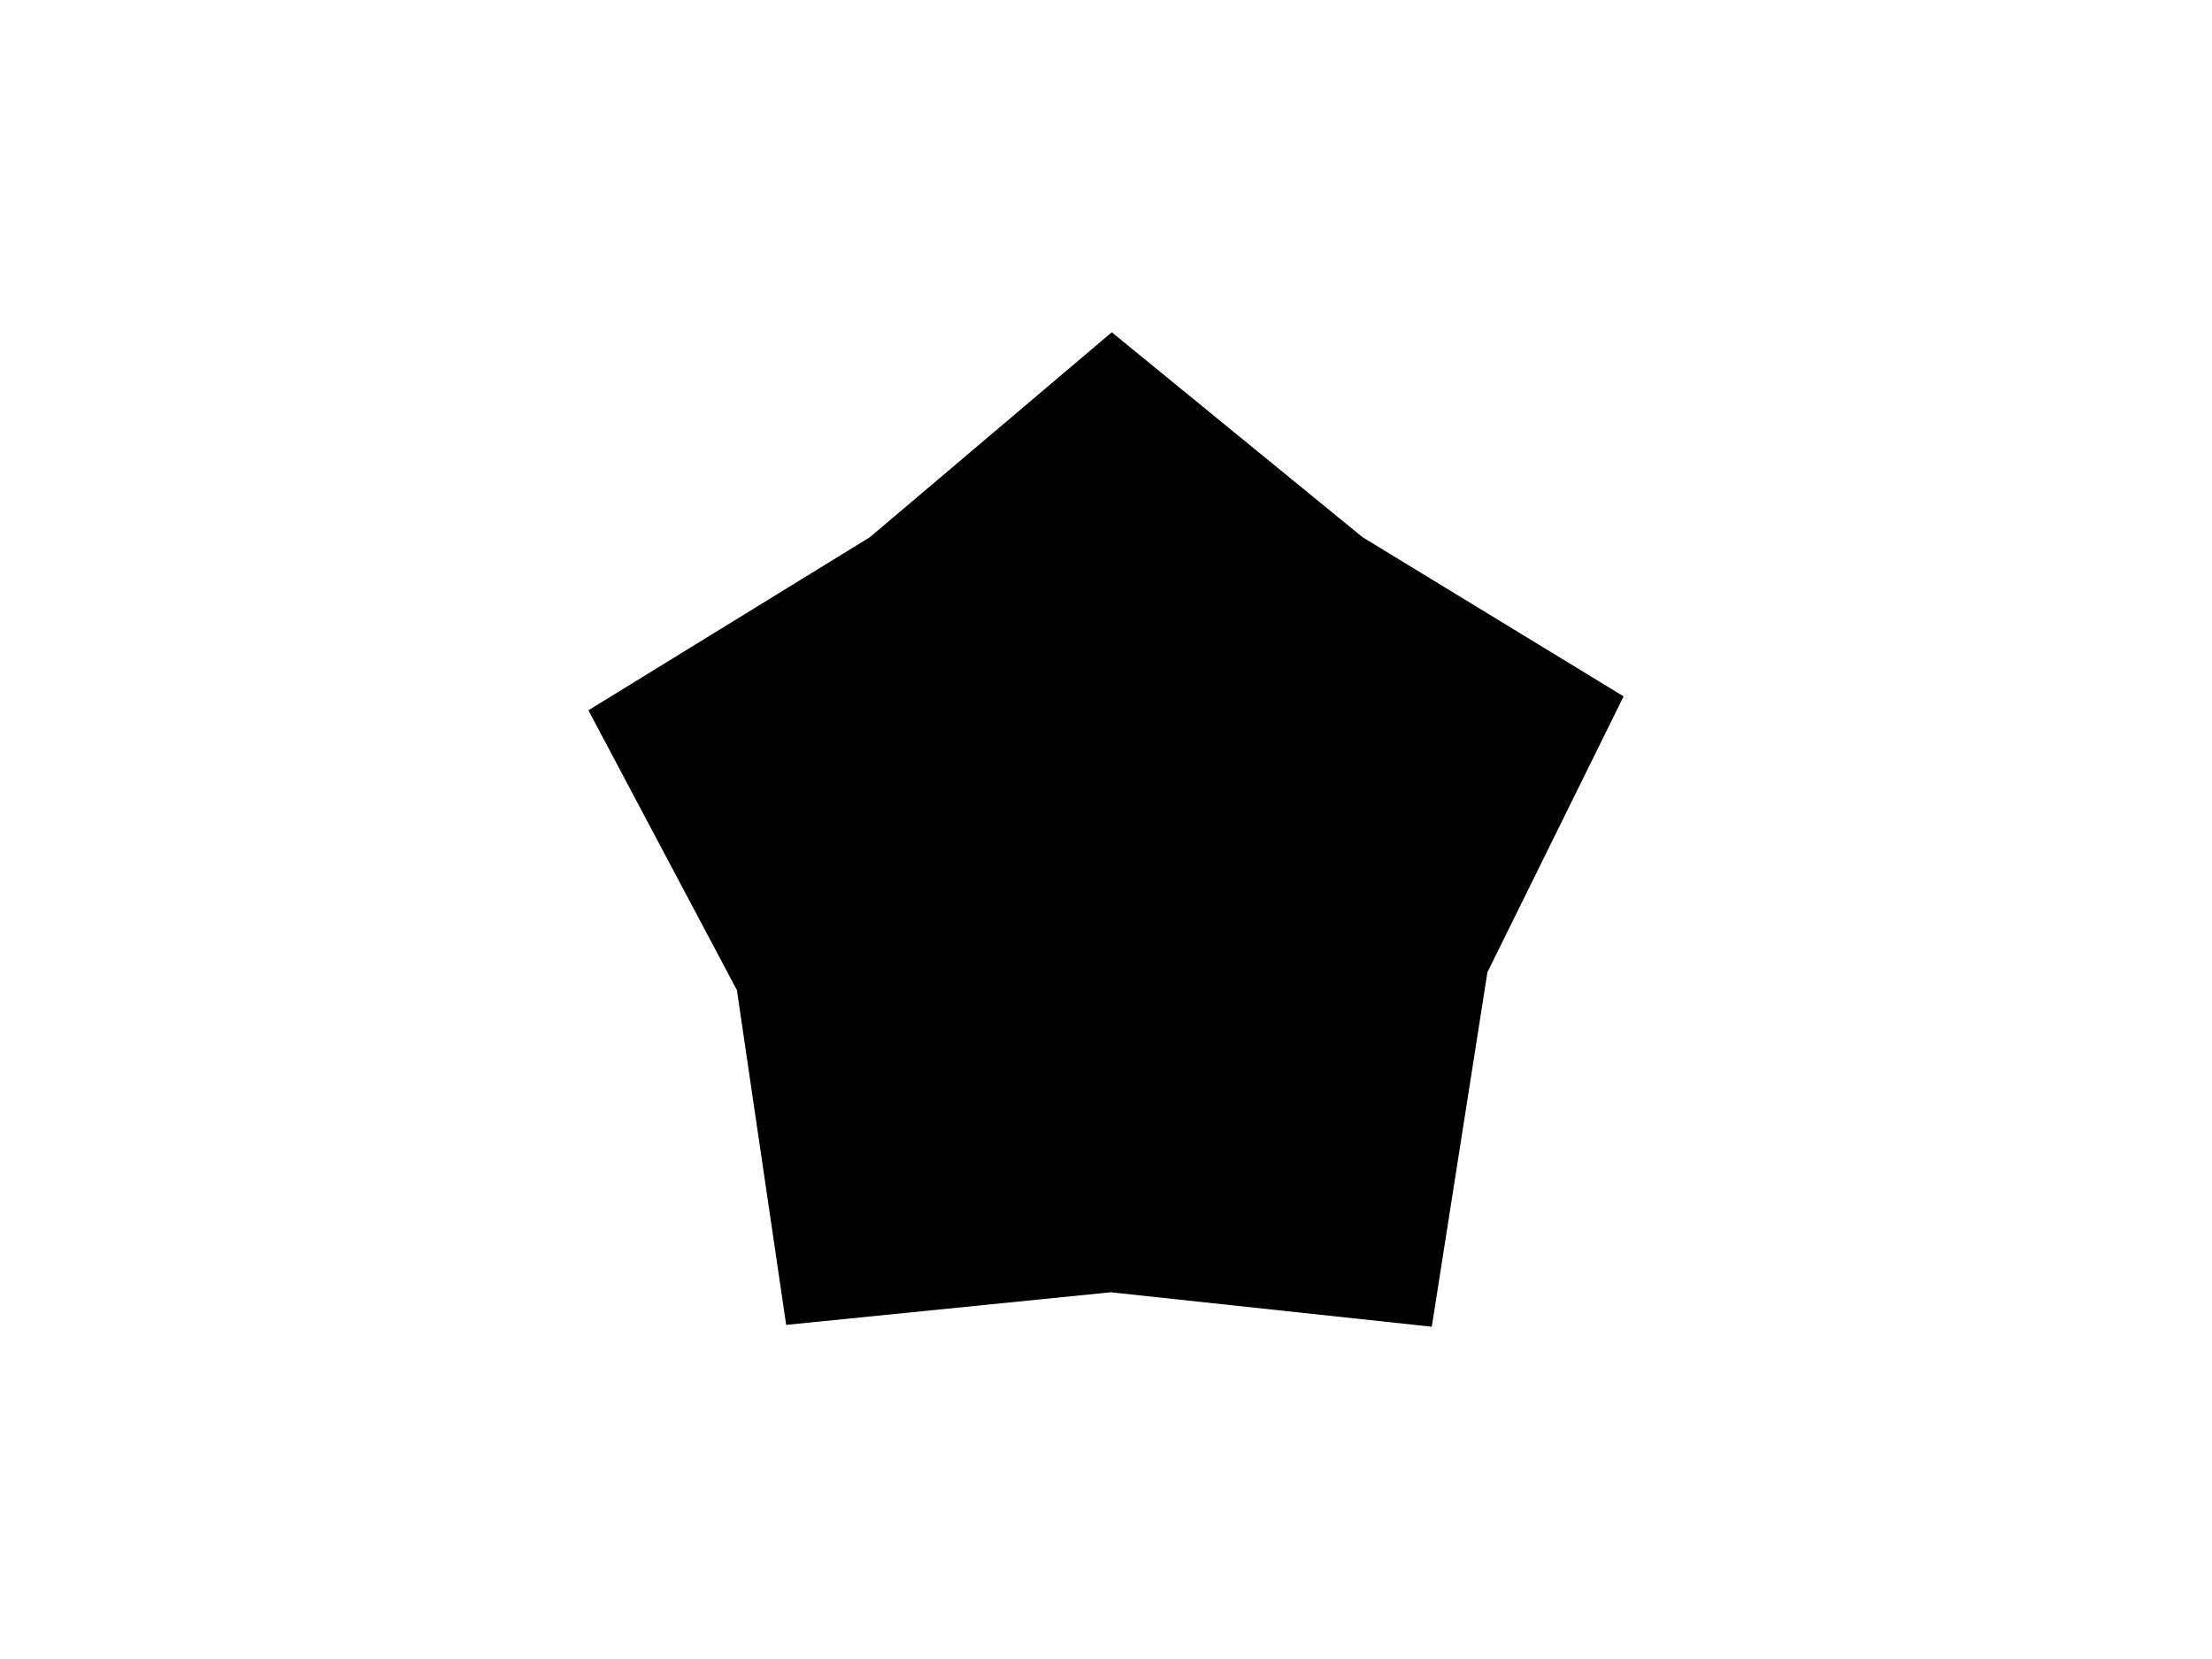
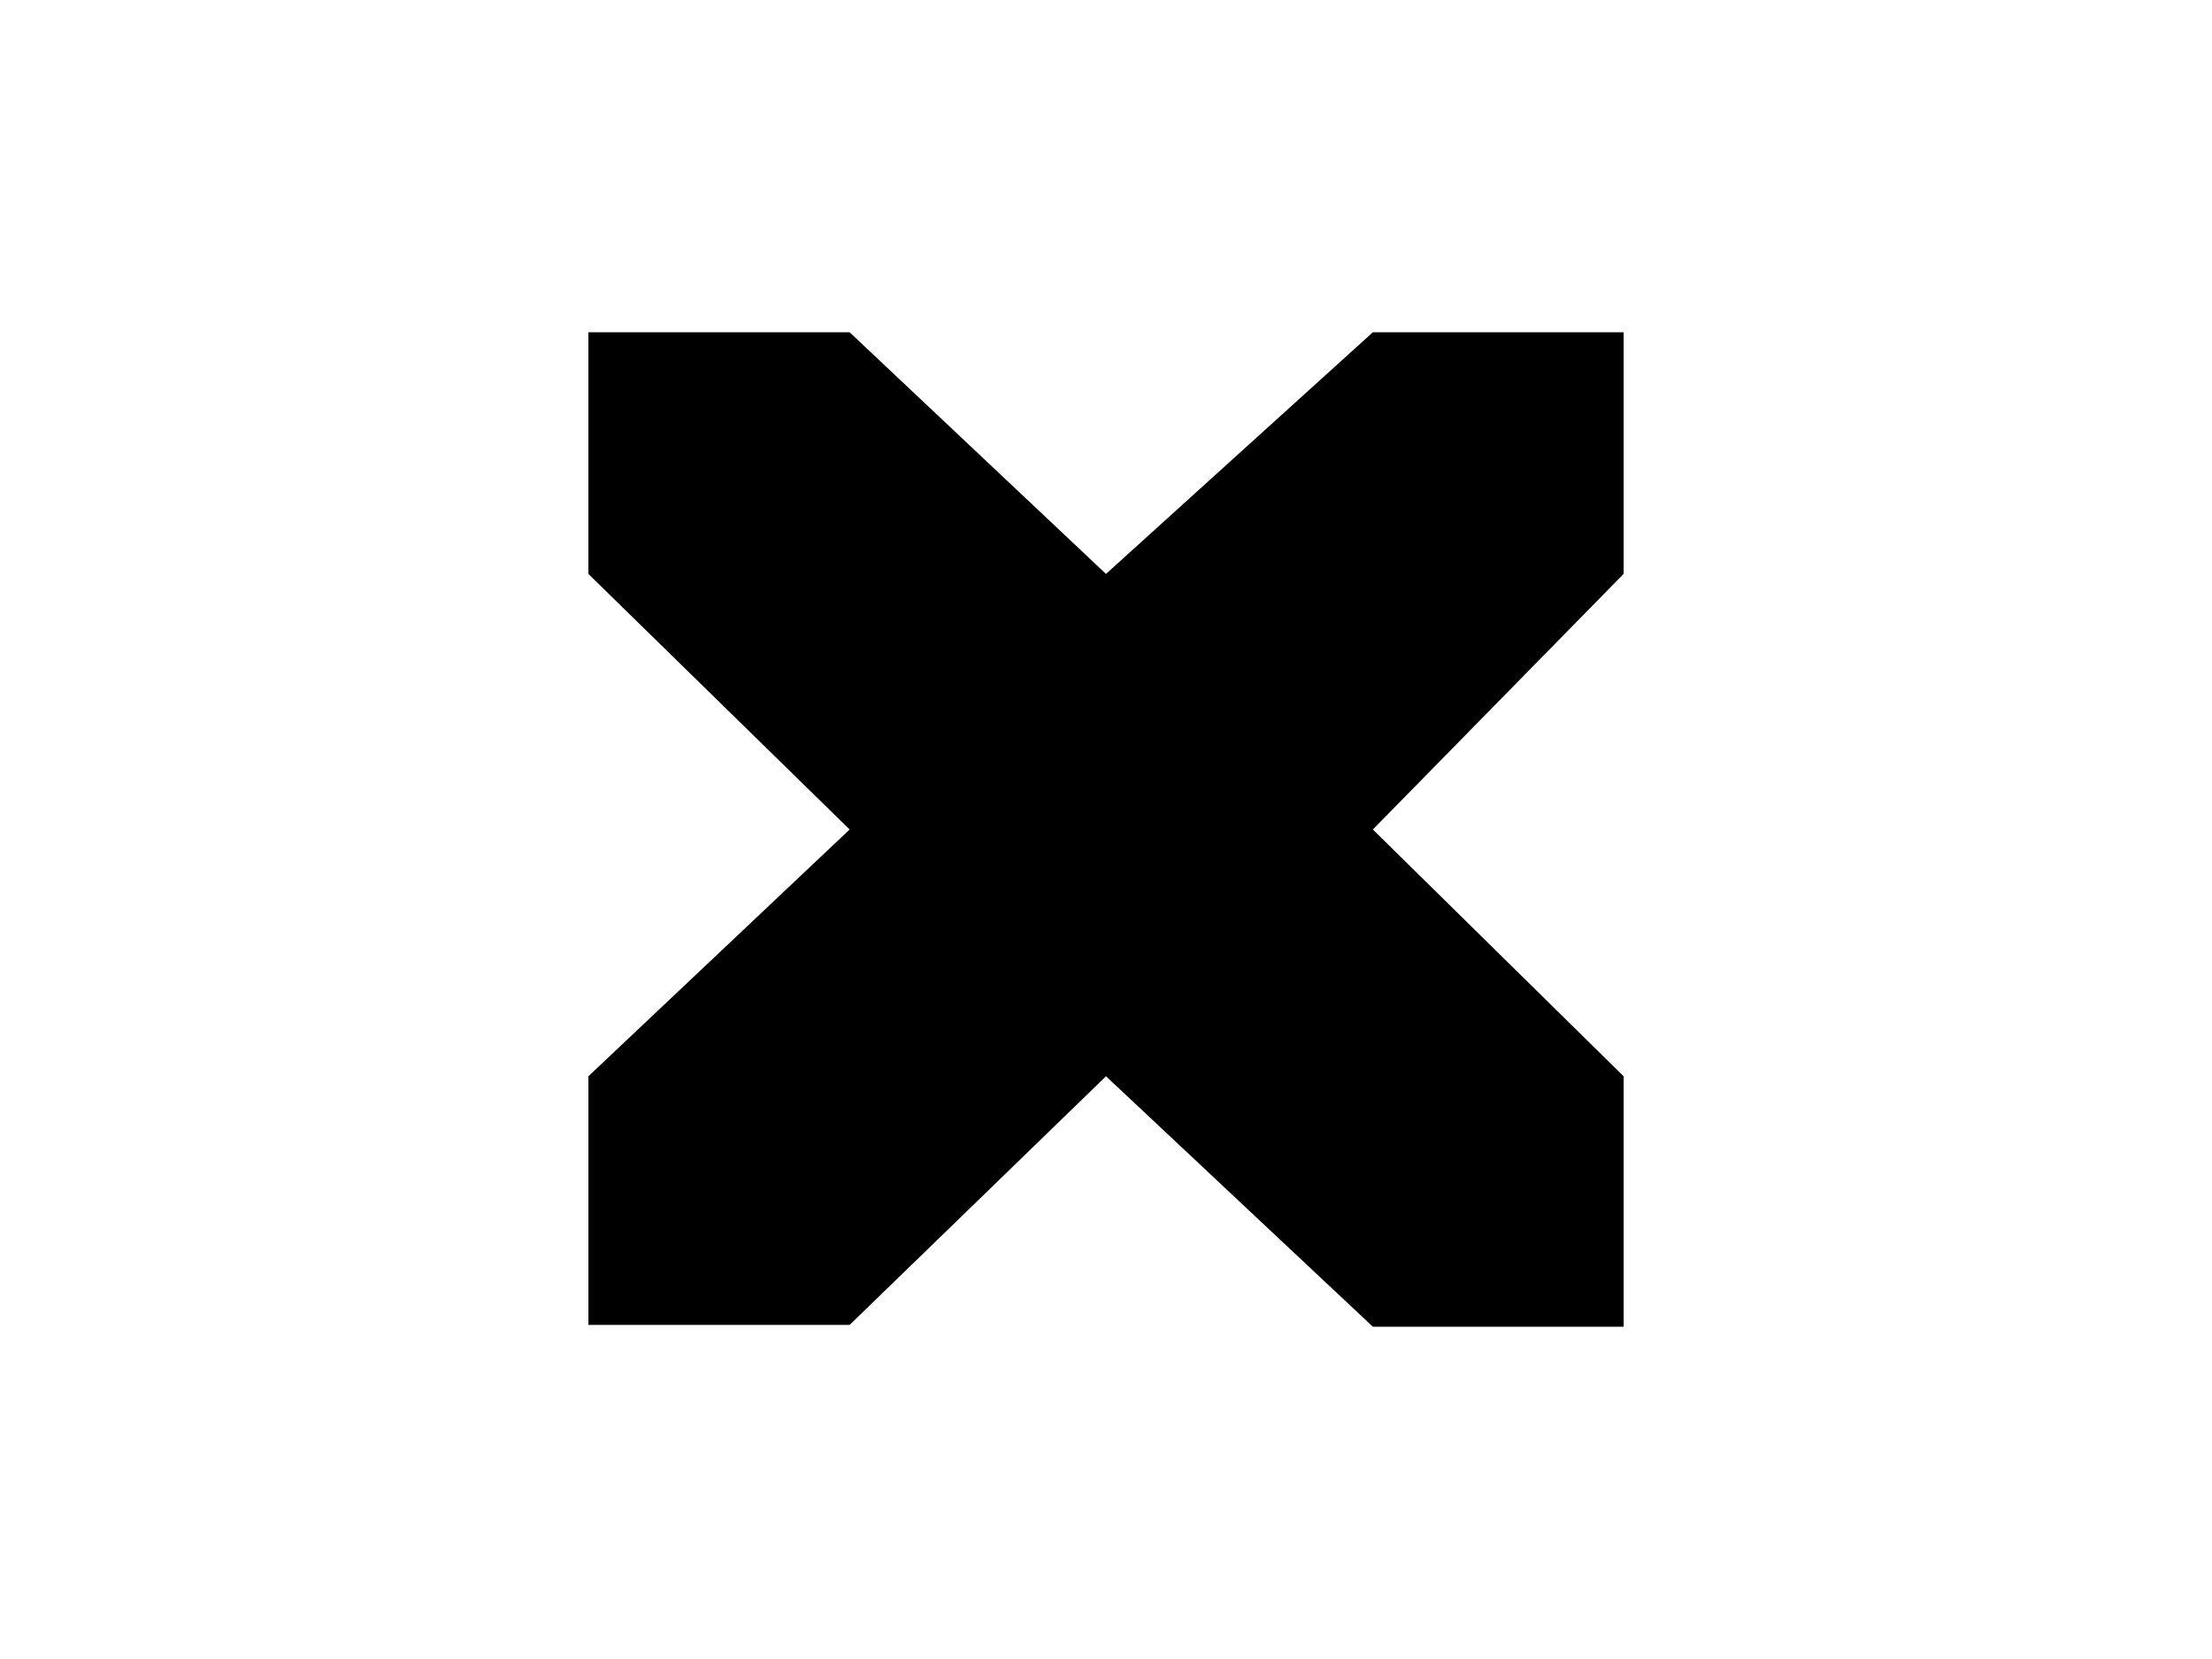
<svg xmlns="http://www.w3.org/2000/svg" width="800" height="600" viewBox="0 0 211.667 158.75" version="1.1" id="svg1">
  <defs id="defs1" />
  <g id="layer1">
-     <path id="path1" style="stroke-width:0.34" d="M 137.008,126.954 106.285,123.658 75.228,126.779 70.514,94.743 56.303,67.968 83.24,51.404 106.388,31.796 130.382,51.404 155.363,66.635 142.331,93.036 Z" />
+     <path id="path1" style="stroke-width:0.34" d="m 131.368,126.954 -25.534,-23.966 -24.531,23.791 h -24.999 v -23.791 L 81.303,79.375 56.303,54.919 V 31.796 h 24.999 l 24.531,23.123 25.534,-23.123 h 23.996 V 54.919 L 131.368,79.375 l 23.996,23.613 v 23.966 z" />
  </g>
</svg>
